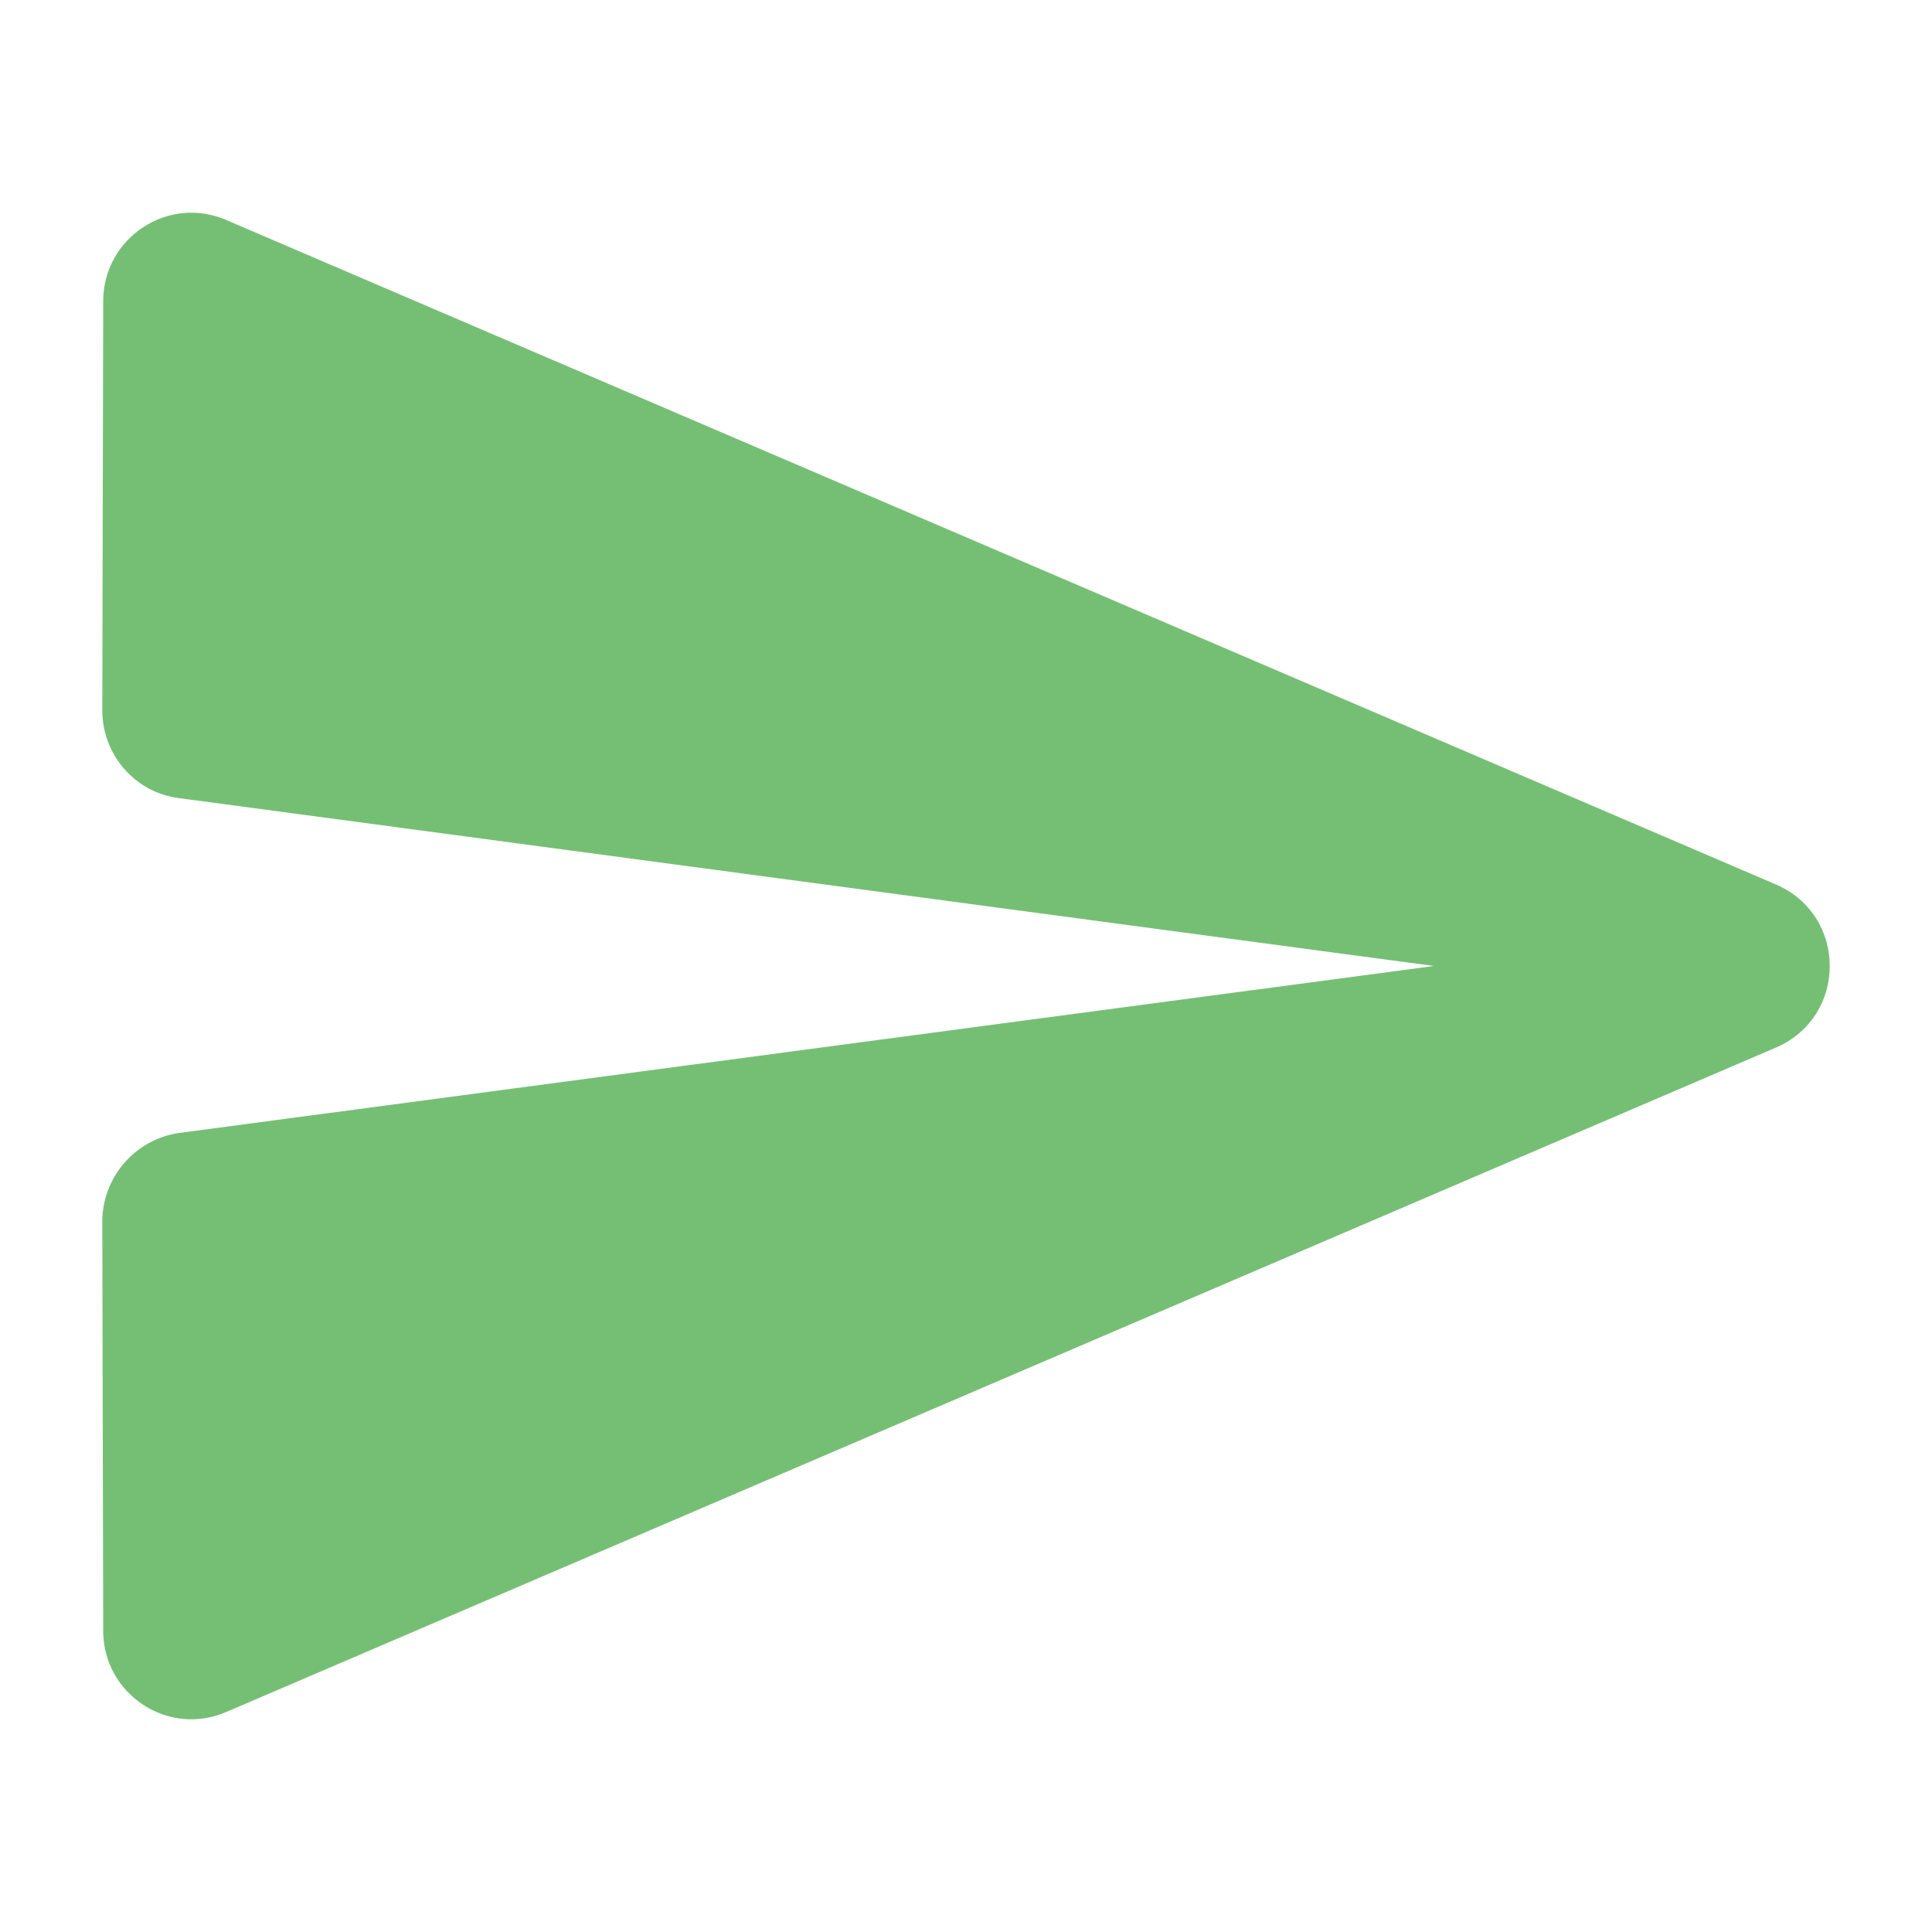
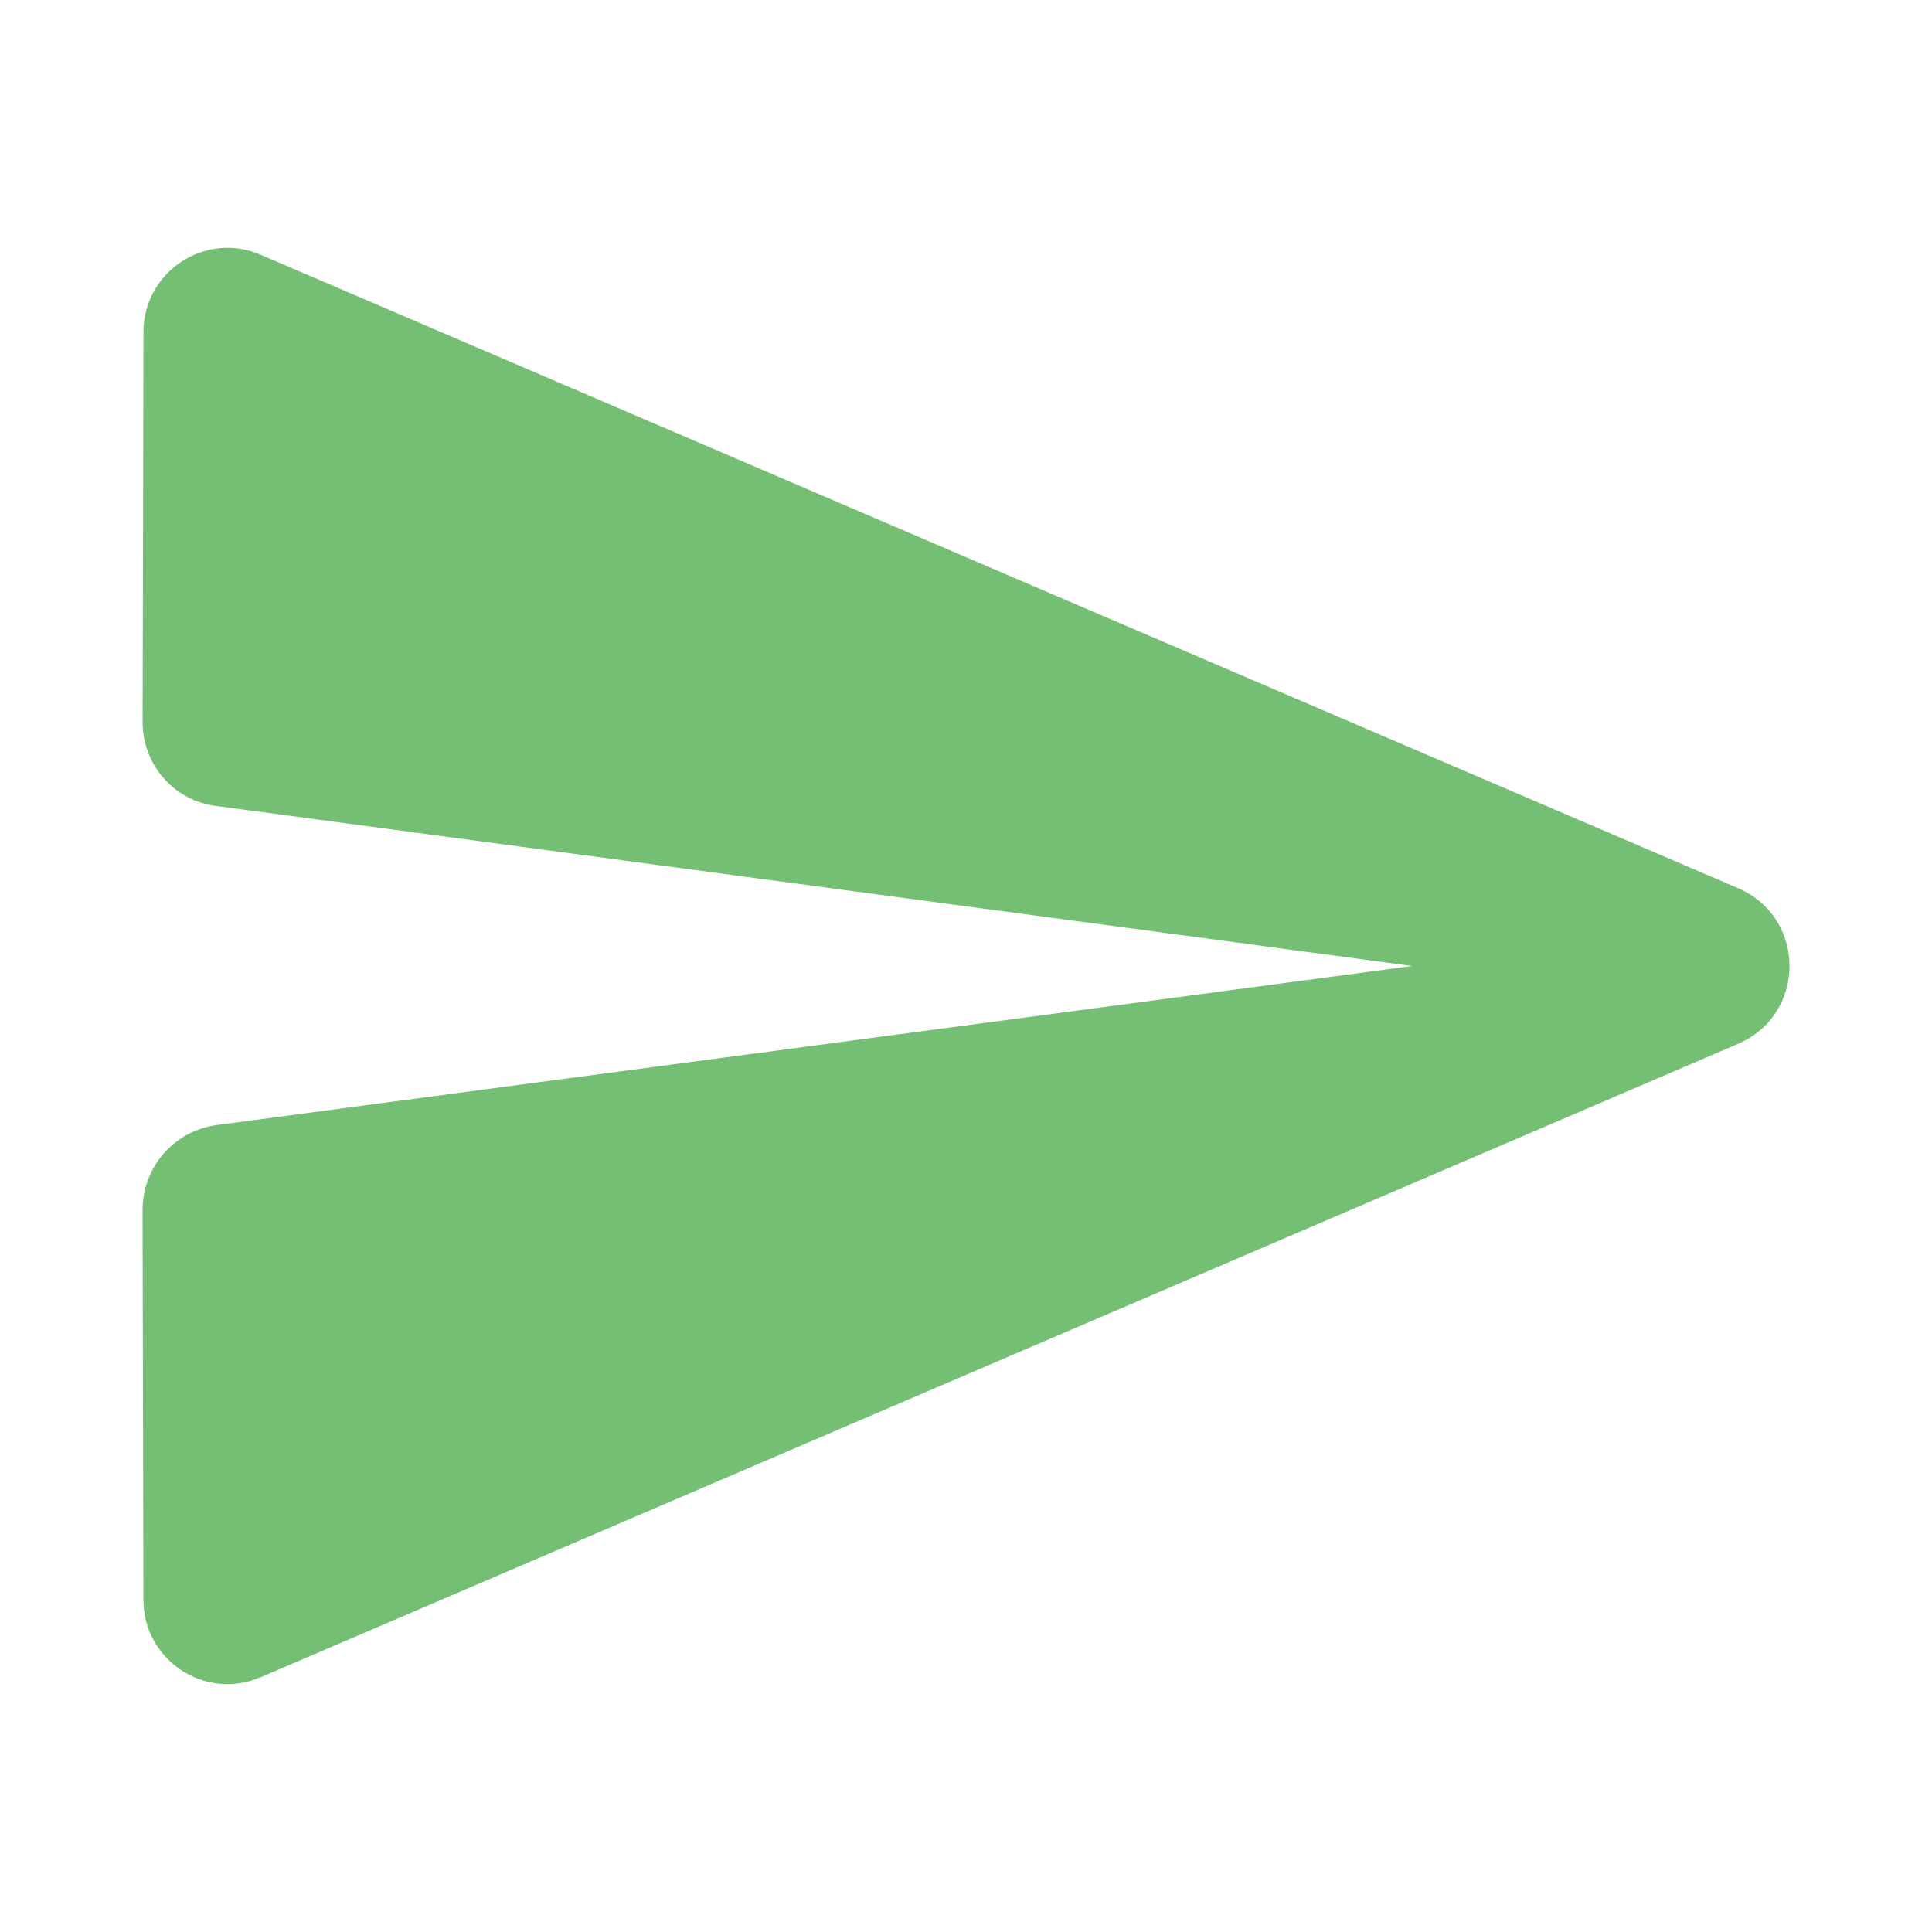
<svg xmlns="http://www.w3.org/2000/svg" width="36pt" height="36pt" viewBox="0 0 36 36" version="1.1" id="svg1039">
  <defs id="defs1043" />
-   <path style="fill:#239923;fill-opacity:0.627;fill-rule:nonzero;stroke:none;stroke-width:0.951" d="M 4.224,31.897 33.09,19.521 c 1.34,-0.577 1.34,-2.464 0,-3.041 L 4.224,4.103 C 3.13,3.625 1.923,4.435 1.923,5.611 l -0.017,7.625 c 0,0.827 0.612,1.538 1.439,1.637 L 26.719,18 3.345,21.11 c -0.827,0.116 -1.439,0.827 -1.439,1.654 l 0.017,7.625 c 0,1.176 1.206,1.986 2.3,1.508 z m 0,0" id="path1036" />
+   <path style="fill:#239923;fill-opacity:0.627;fill-rule:nonzero;stroke:none;stroke-width:0.951" d="M 4.866,31.249 32.387,19.45 c 1.277,-0.55 1.277,-2.349 0,-2.9 L 4.866,4.751 C 3.823,4.295 2.673,5.067 2.673,6.188 l -0.016,7.269 c 0,0.789 0.583,1.466 1.372,1.561 L 26.313,18 4.028,20.965 c -0.789,0.111 -1.372,0.789 -1.372,1.577 l 0.016,7.269 c 0,1.121 1.15,1.893 2.193,1.437 z m 0,0" id="path1036" />
</svg>
